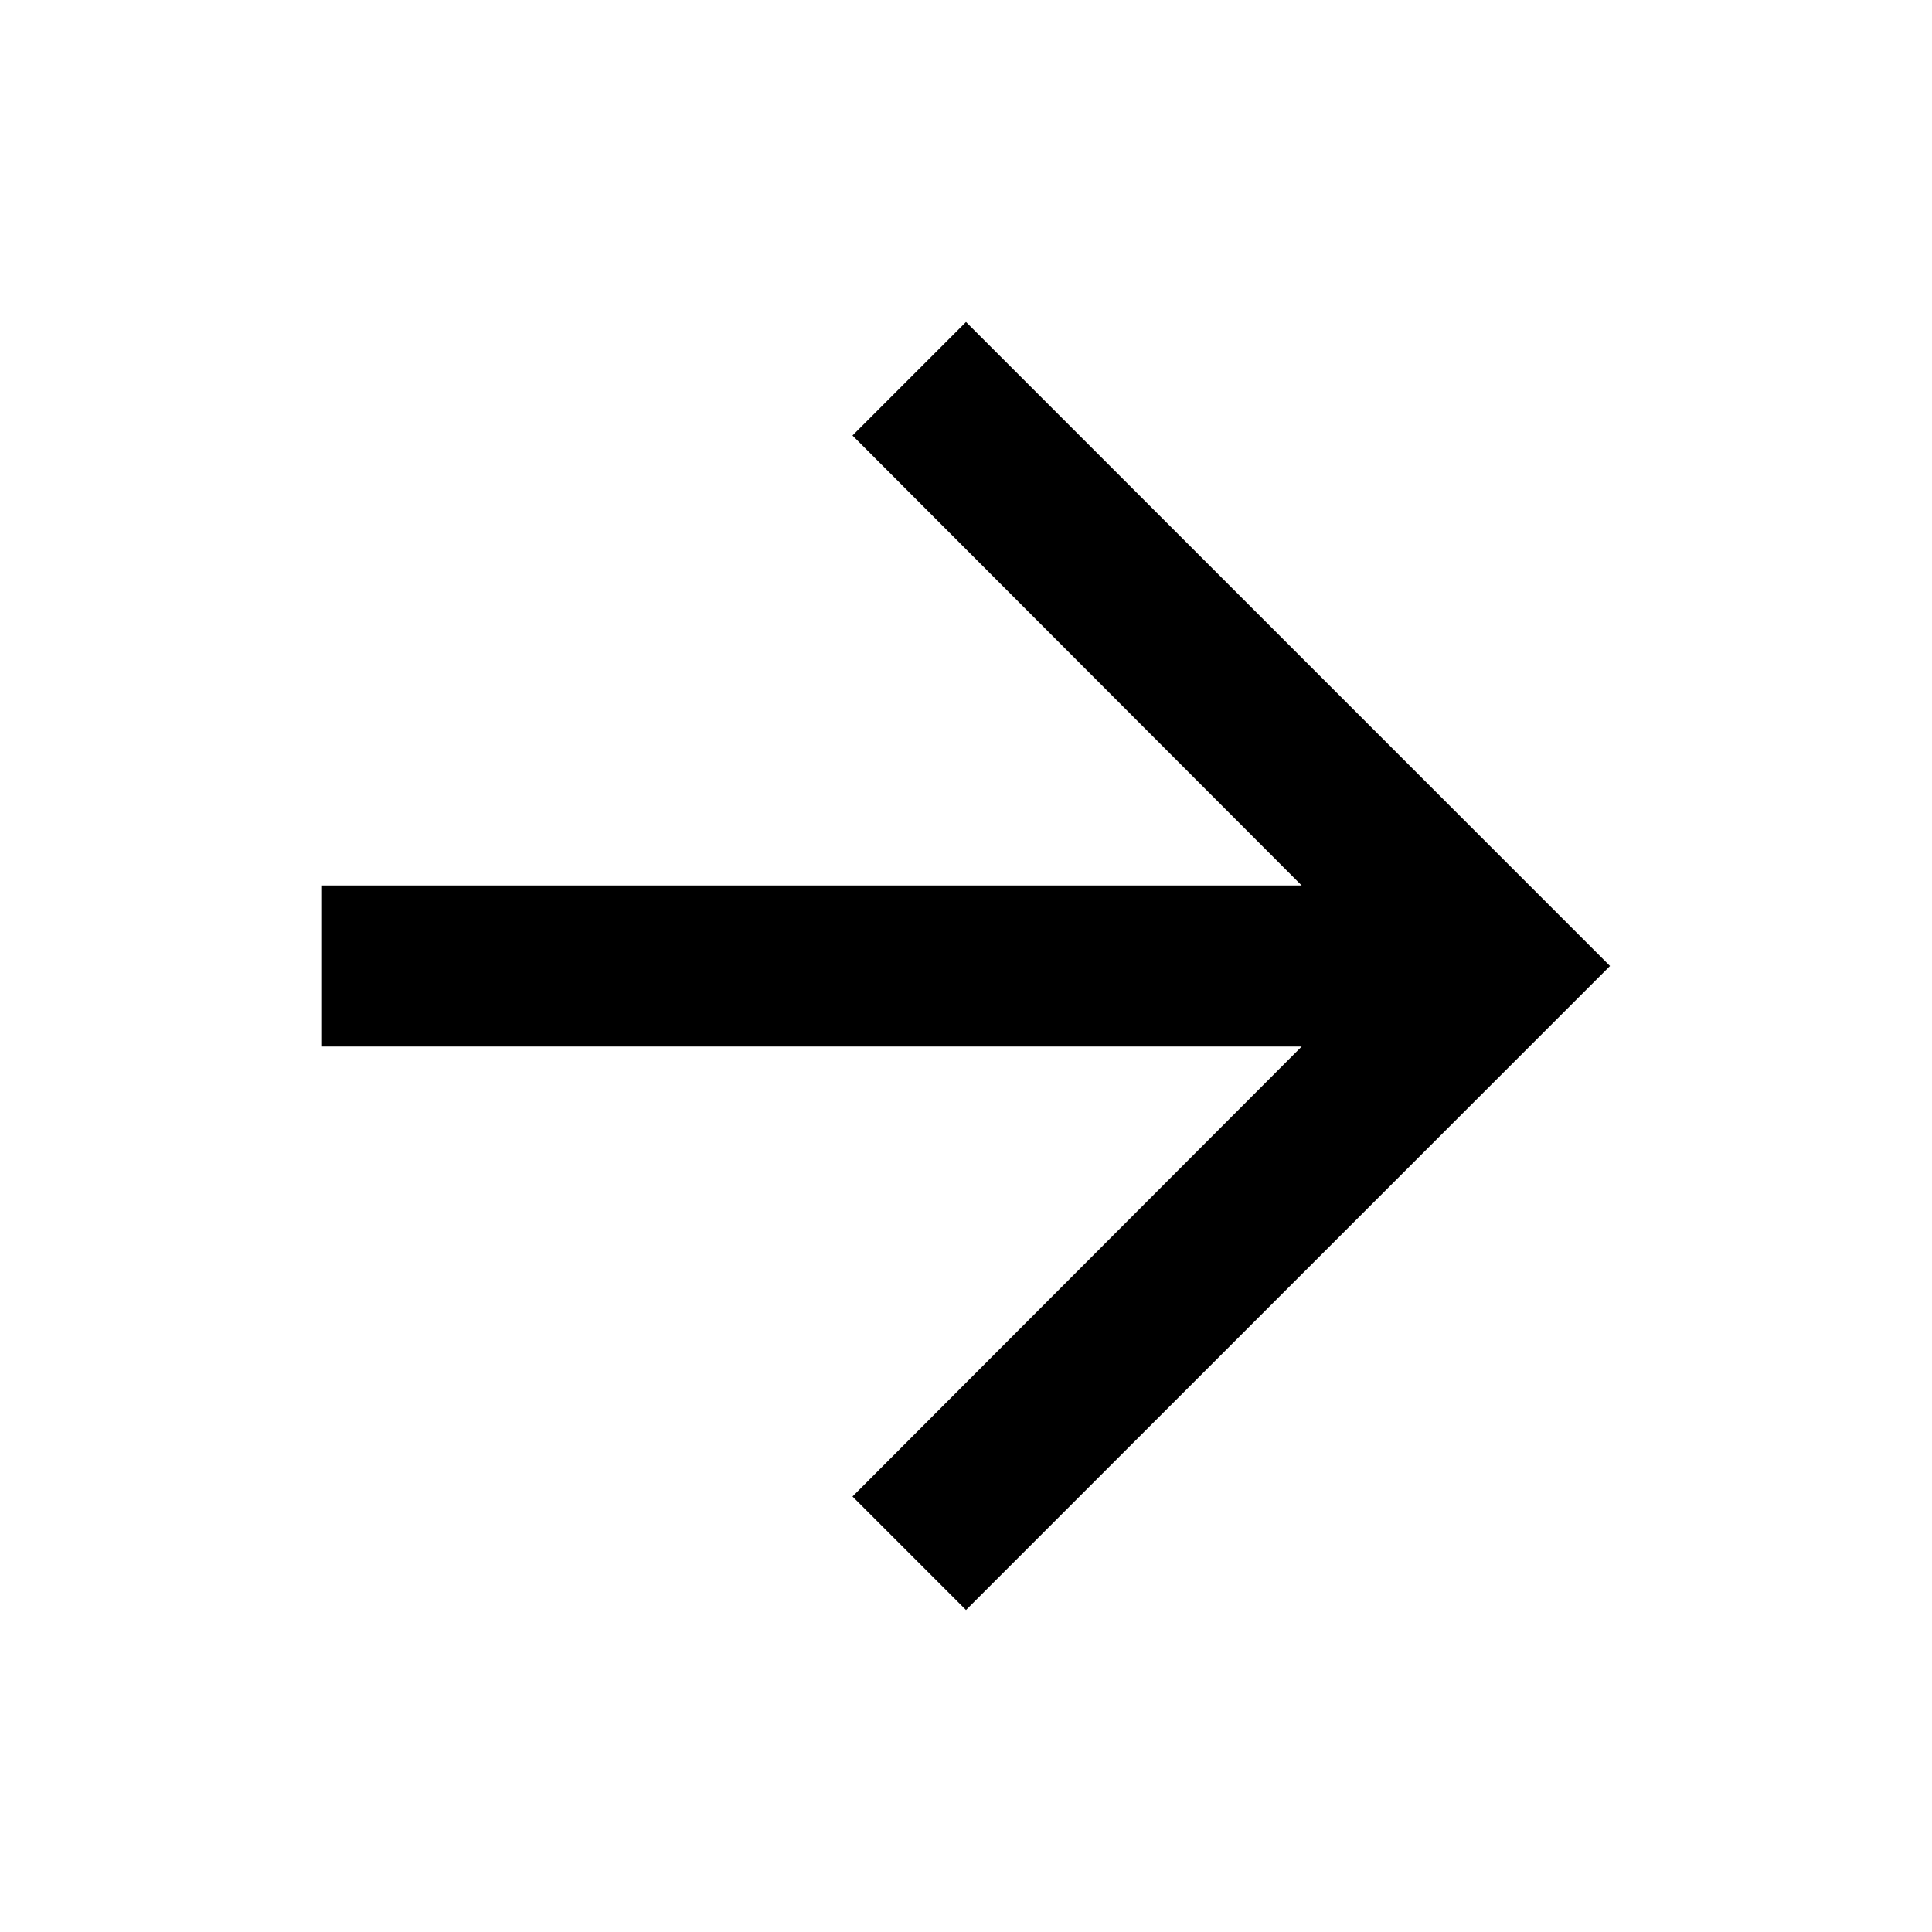
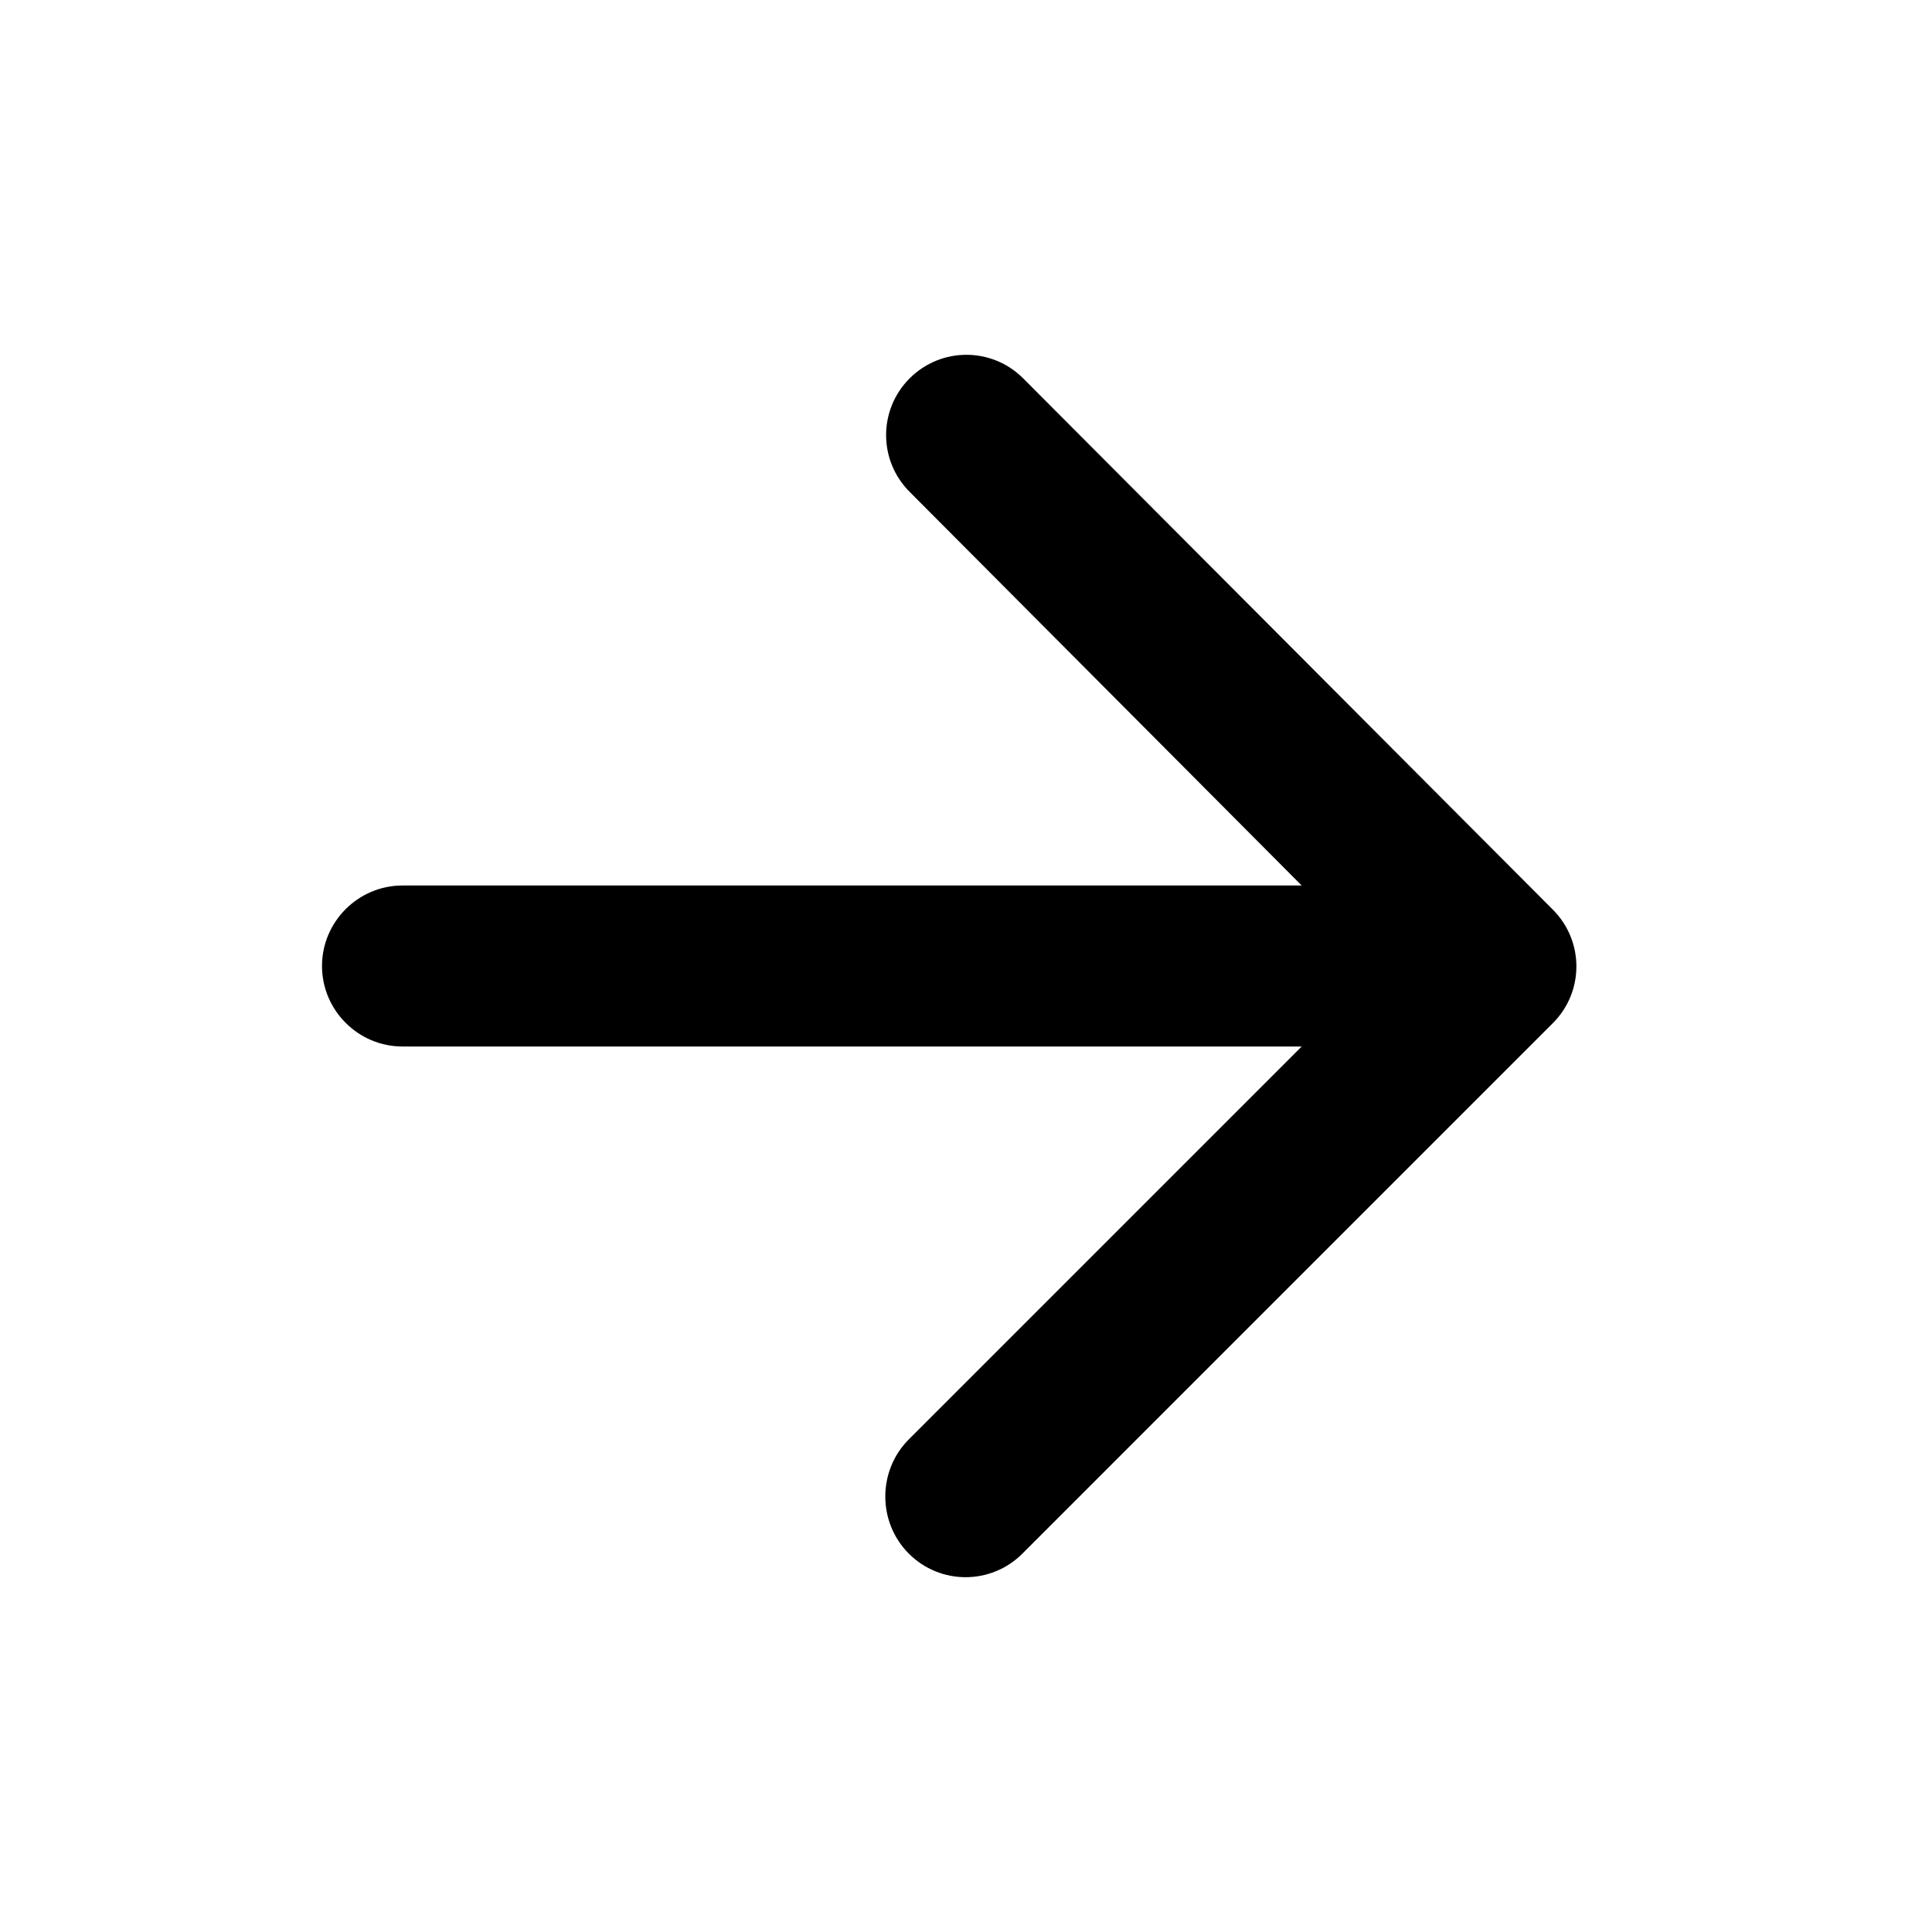
<svg xmlns="http://www.w3.org/2000/svg" width="{{ .width }}" height="{{ .height }}" viewBox="0 0 24 24">
-   <path d="M0 0h24v24H0z" fill="none" />
-   <path fill="currentColor" d="M12 4l-1.41 1.41L16.17 11H4v2h12.17l-5.58 5.59L12 20l8-8z" />
+   <path fill="none" d="M0 0h24v24H0V0z" />
+   <path fill="currentColor" d="M5 13h11.17l-4.88 4.88c-.39.39-.39 1.03 0 1.42.39.39 1.02.39 1.41 0l6.59-6.59c.39-.39.39-1.02 0-1.41l-6.58-6.6c-.39-.39-1.02-.39-1.41 0-.39.39-.39 1.02 0 1.41L16.17 11H5c-.55 0-1 .45-1 1s.45 1 1 1z" />
</svg>
